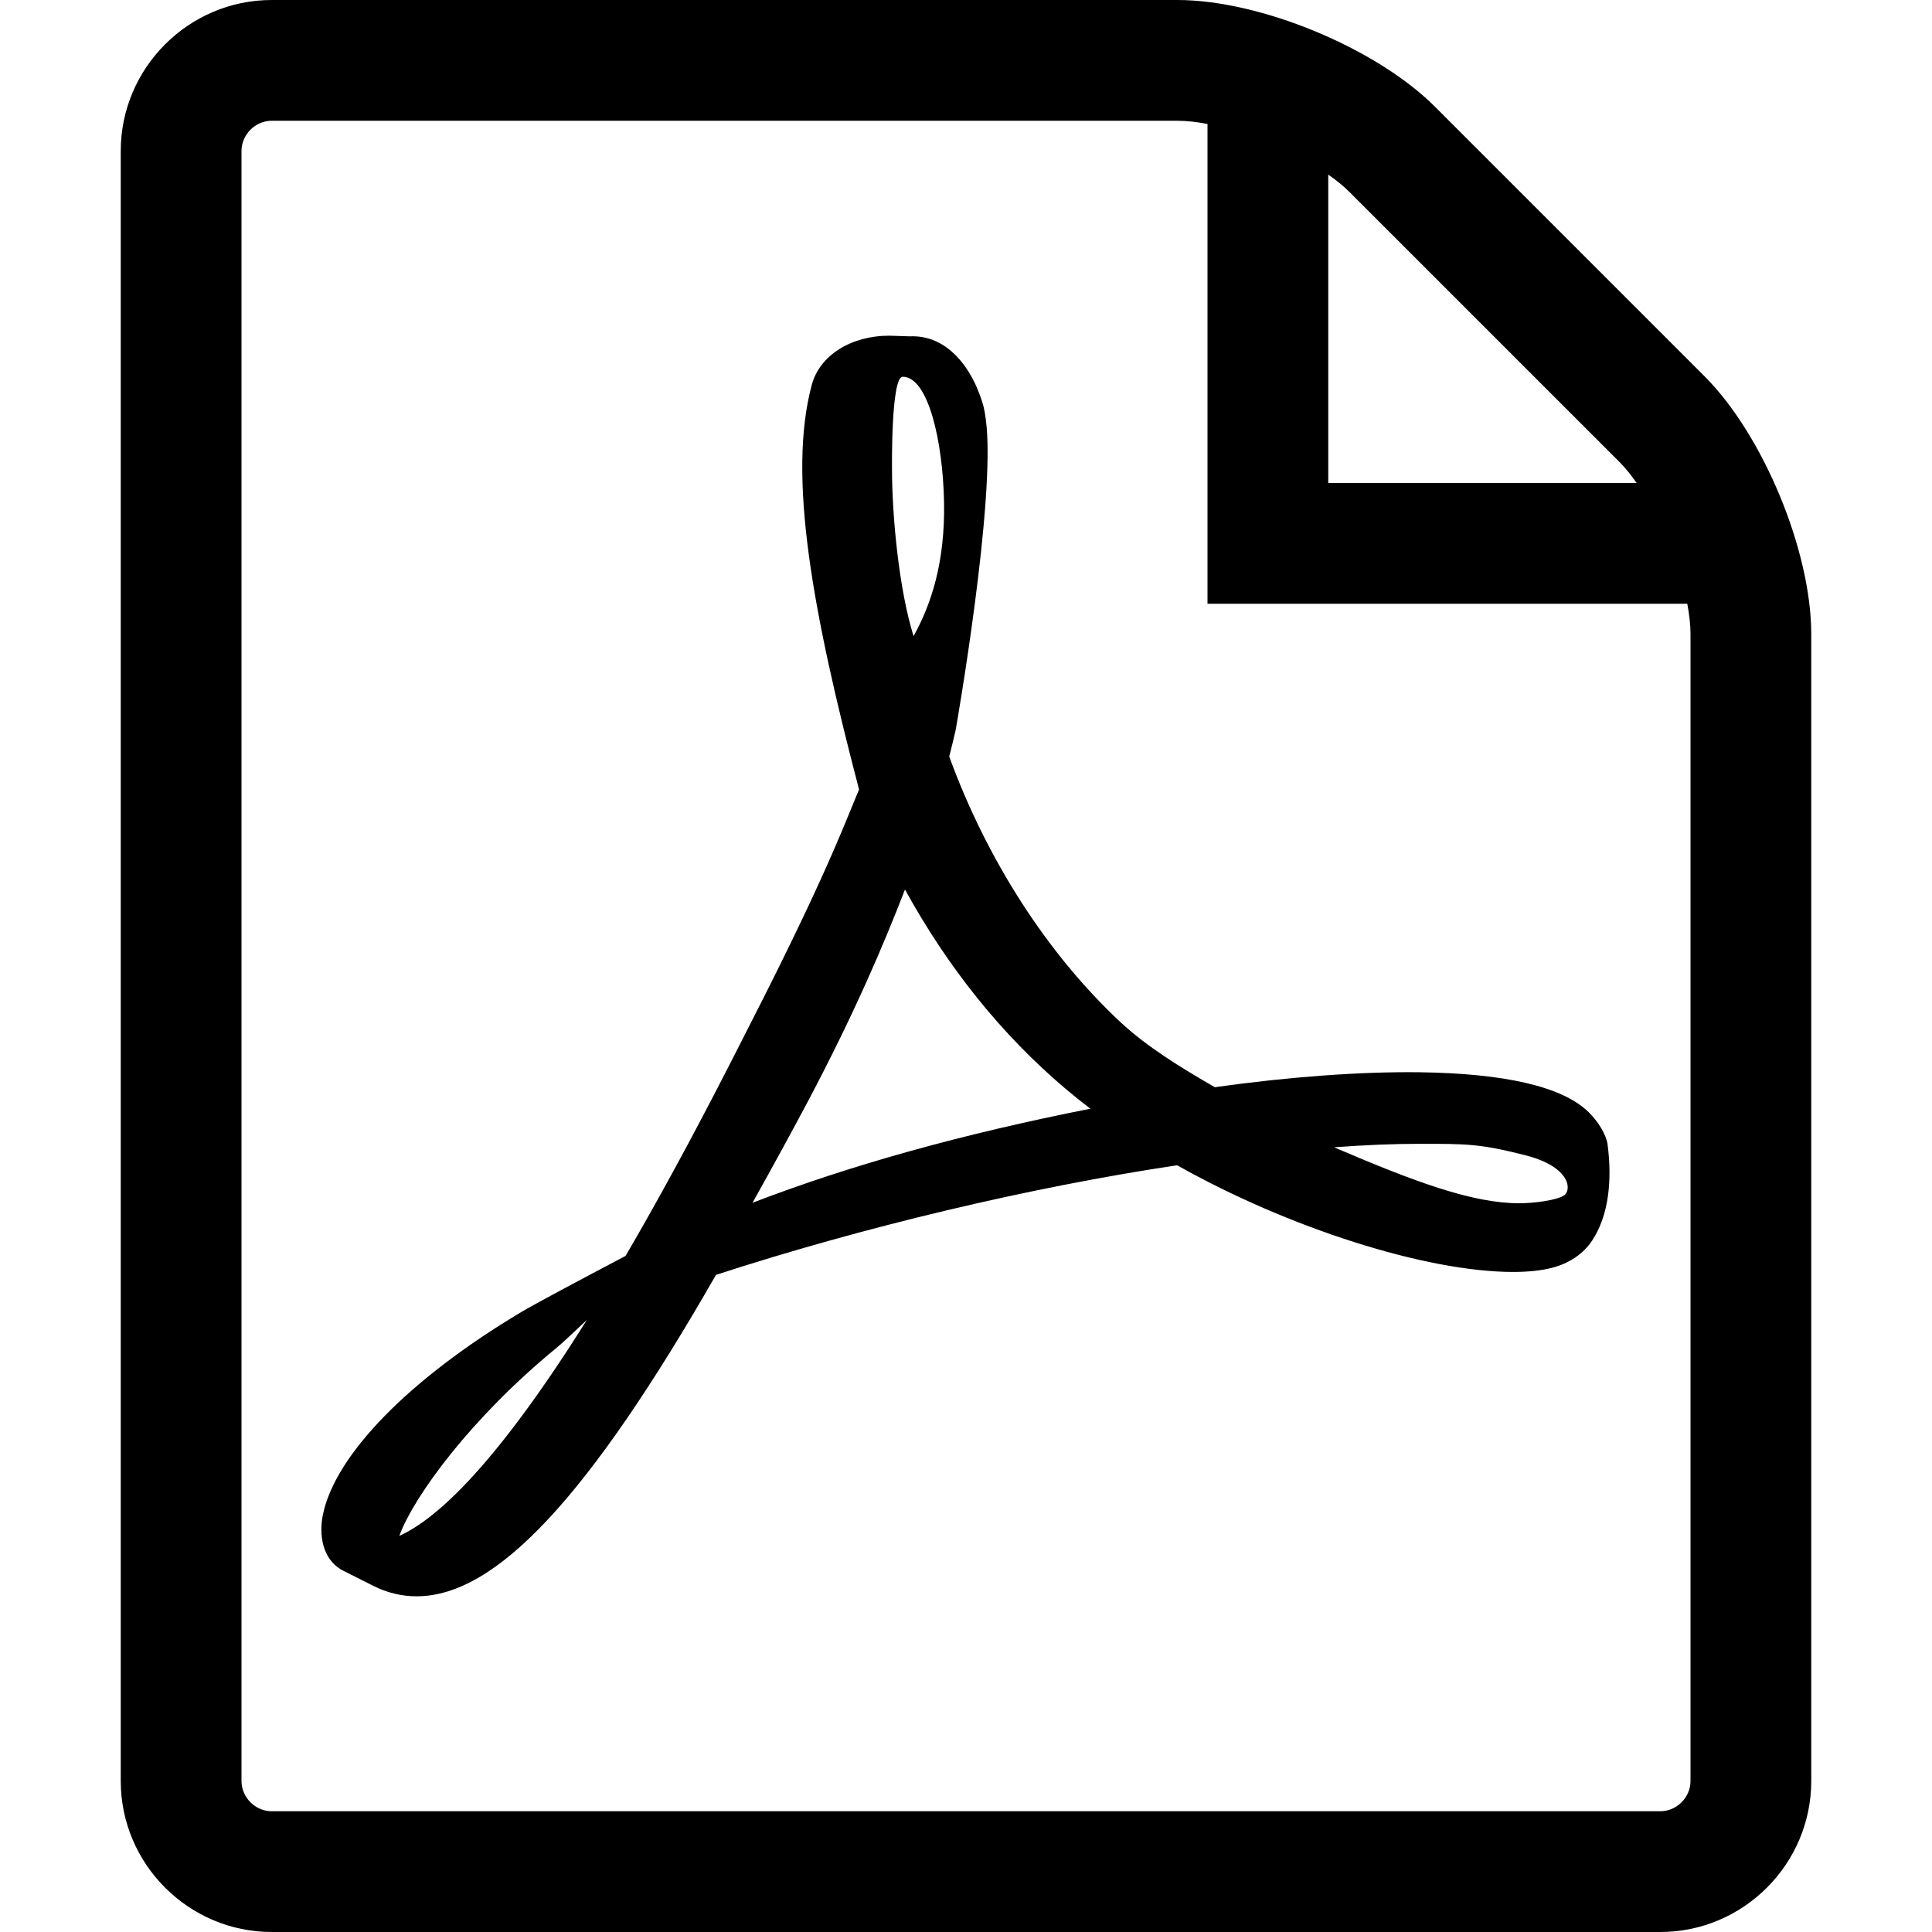
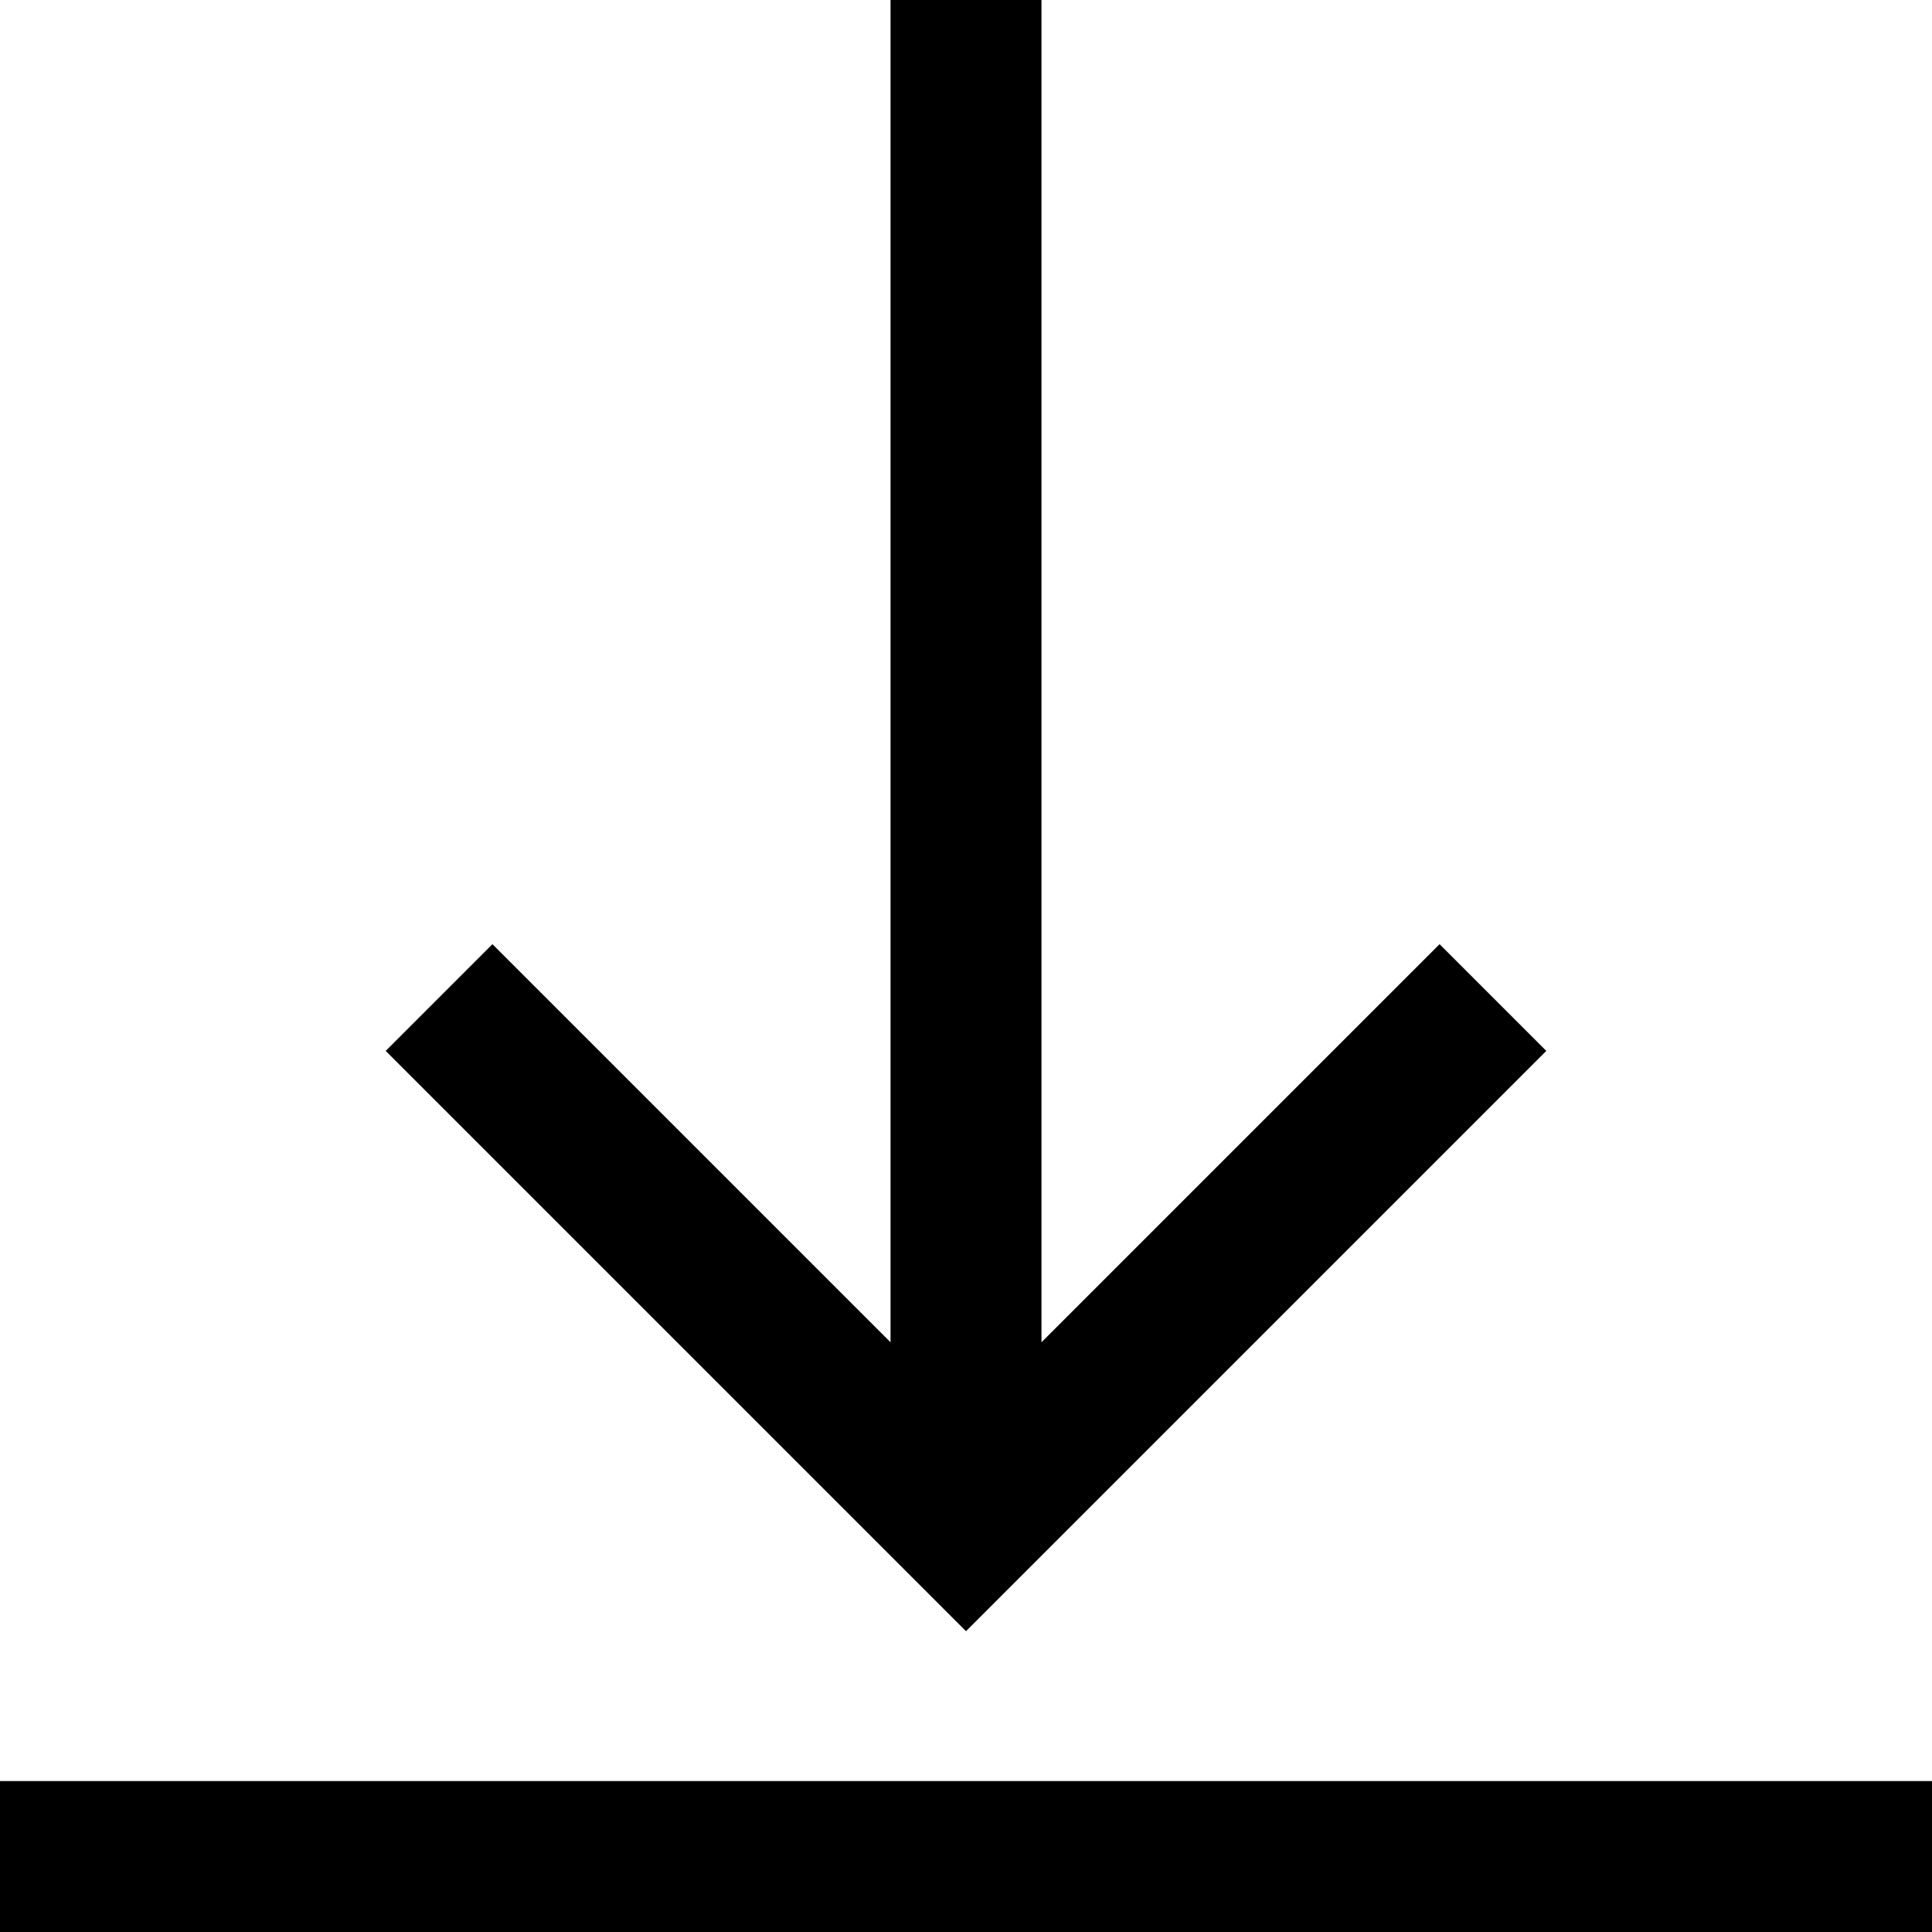
- <svg xmlns="http://www.w3.org/2000/svg" version="1.1" id="Capa_1" x="0px" y="0px" width="533.333px" height="533.333px" viewBox="0 0 533.333 533.333" style="enable-background:new 0 0 533.333 533.333;" xml:space="preserve">
-   <g>
-     <path d="M438.548,307.021c-7.108-7.003-22.872-10.712-46.86-11.027c-16.238-0.179-35.782,1.251-56.339,4.129   c-9.205-5.311-18.691-11.091-26.139-18.051c-20.033-18.707-36.755-44.673-47.175-73.226c0.679-2.667,1.257-5.011,1.795-7.403   c0,0,11.284-64.093,8.297-85.763c-0.411-2.972-0.664-3.834-1.463-6.144l-0.98-2.518c-3.069-7.079-9.087-14.58-18.522-14.171   l-5.533-0.176l-0.152-0.003c-10.521,0-19.096,5.381-21.347,13.424c-6.842,25.226,0.218,62.964,13.012,111.842l-3.275,7.961   c-9.161,22.332-20.641,44.823-30.77,64.665l-1.317,2.581c-10.656,20.854-20.325,38.557-29.09,53.554l-9.05,4.785   c-0.659,0.348-16.169,8.551-19.807,10.752c-30.862,18.427-51.313,39.346-54.706,55.946c-1.08,5.297-0.276,12.075,5.215,15.214   l8.753,4.405c3.797,1.902,7.801,2.866,11.903,2.866c21.981,0,47.5-27.382,82.654-88.732   c40.588-13.214,86.799-24.197,127.299-30.255c30.864,17.379,68.824,29.449,92.783,29.449c4.254,0,7.921-0.406,10.901-1.194   c4.595-1.217,8.468-3.838,10.829-7.394c4.648-6.995,5.591-16.631,4.329-26.497C443.417,313.113,441.078,309.493,438.548,307.021z    M110.233,423.983c4.008-10.96,19.875-32.627,43.335-51.852c1.475-1.196,5.108-4.601,8.435-7.762   C137.47,403.497,121.041,419.092,110.233,423.983z M249.185,104.003c7.066,0,11.085,17.81,11.419,34.507   c0.333,16.698-3.572,28.417-8.416,37.088c-4.012-12.838-5.951-33.073-5.951-46.304   C246.237,129.294,245.942,104.003,249.185,104.003z M207.735,332.028c4.922-8.811,10.043-18.103,15.276-27.957   c12.756-24.123,20.812-42.999,26.812-58.514c11.933,21.71,26.794,40.167,44.264,54.955c2.179,1.844,4.488,3.698,6.913,5.547   C265.474,313.088,234.769,321.637,207.735,332.028z M431.722,330.027c-2.164,1.353-8.362,2.135-12.349,2.135   c-12.867,0-28.787-5.883-51.105-15.451c8.575-0.635,16.438-0.957,23.489-0.957c12.906,0,16.729-0.056,29.349,3.163   S433.885,328.674,431.722,330.027z M470.538,103.87L396.13,29.463C379.925,13.258,347.917,0,325,0H75   C52.083,0,33.333,18.75,33.333,41.667v450c0,22.916,18.75,41.666,41.667,41.666h383.333c22.916,0,41.666-18.75,41.666-41.666V175   C500,152.083,486.742,120.074,470.538,103.87z M446.968,127.44c1.631,1.631,3.255,3.633,4.833,5.893h-85.134V48.2   c2.261,1.578,4.263,3.203,5.893,4.833L446.968,127.44z M466.667,491.667c0,4.517-3.816,8.333-8.333,8.333H75   c-4.517,0-8.333-3.816-8.333-8.333v-450c0-4.517,3.817-8.333,8.333-8.333h250c2.517,0,5.341,0.318,8.334,0.887v132.446H465.78   c0.569,2.993,0.887,5.816,0.887,8.333V491.667z" />
-   </g>
-   <g>
- </g>
-   <g>
- </g>
-   <g>
- </g>
-   <g>
- </g>
-   <g>
- </g>
-   <g>
- </g>
-   <g>
- </g>
-   <g>
- </g>
-   <g>
- </g>
-   <g>
- </g>
-   <g>
- </g>
-   <g>
- </g>
-   <g>
- </g>
-   <g>
- </g>
-   <g>
- </g>
+ <svg xmlns="http://www.w3.org/2000/svg" height="512pt" viewBox="0 0 512 512" width="512pt">
+   <path d="m409.785 278.5-153.785 153.785-153.785-153.785 28.285-28.285 105.5 105.5v-355.715h40v355.715l105.5-105.5zm102.215 193.5h-512v40h512zm0 0" />
</svg>
